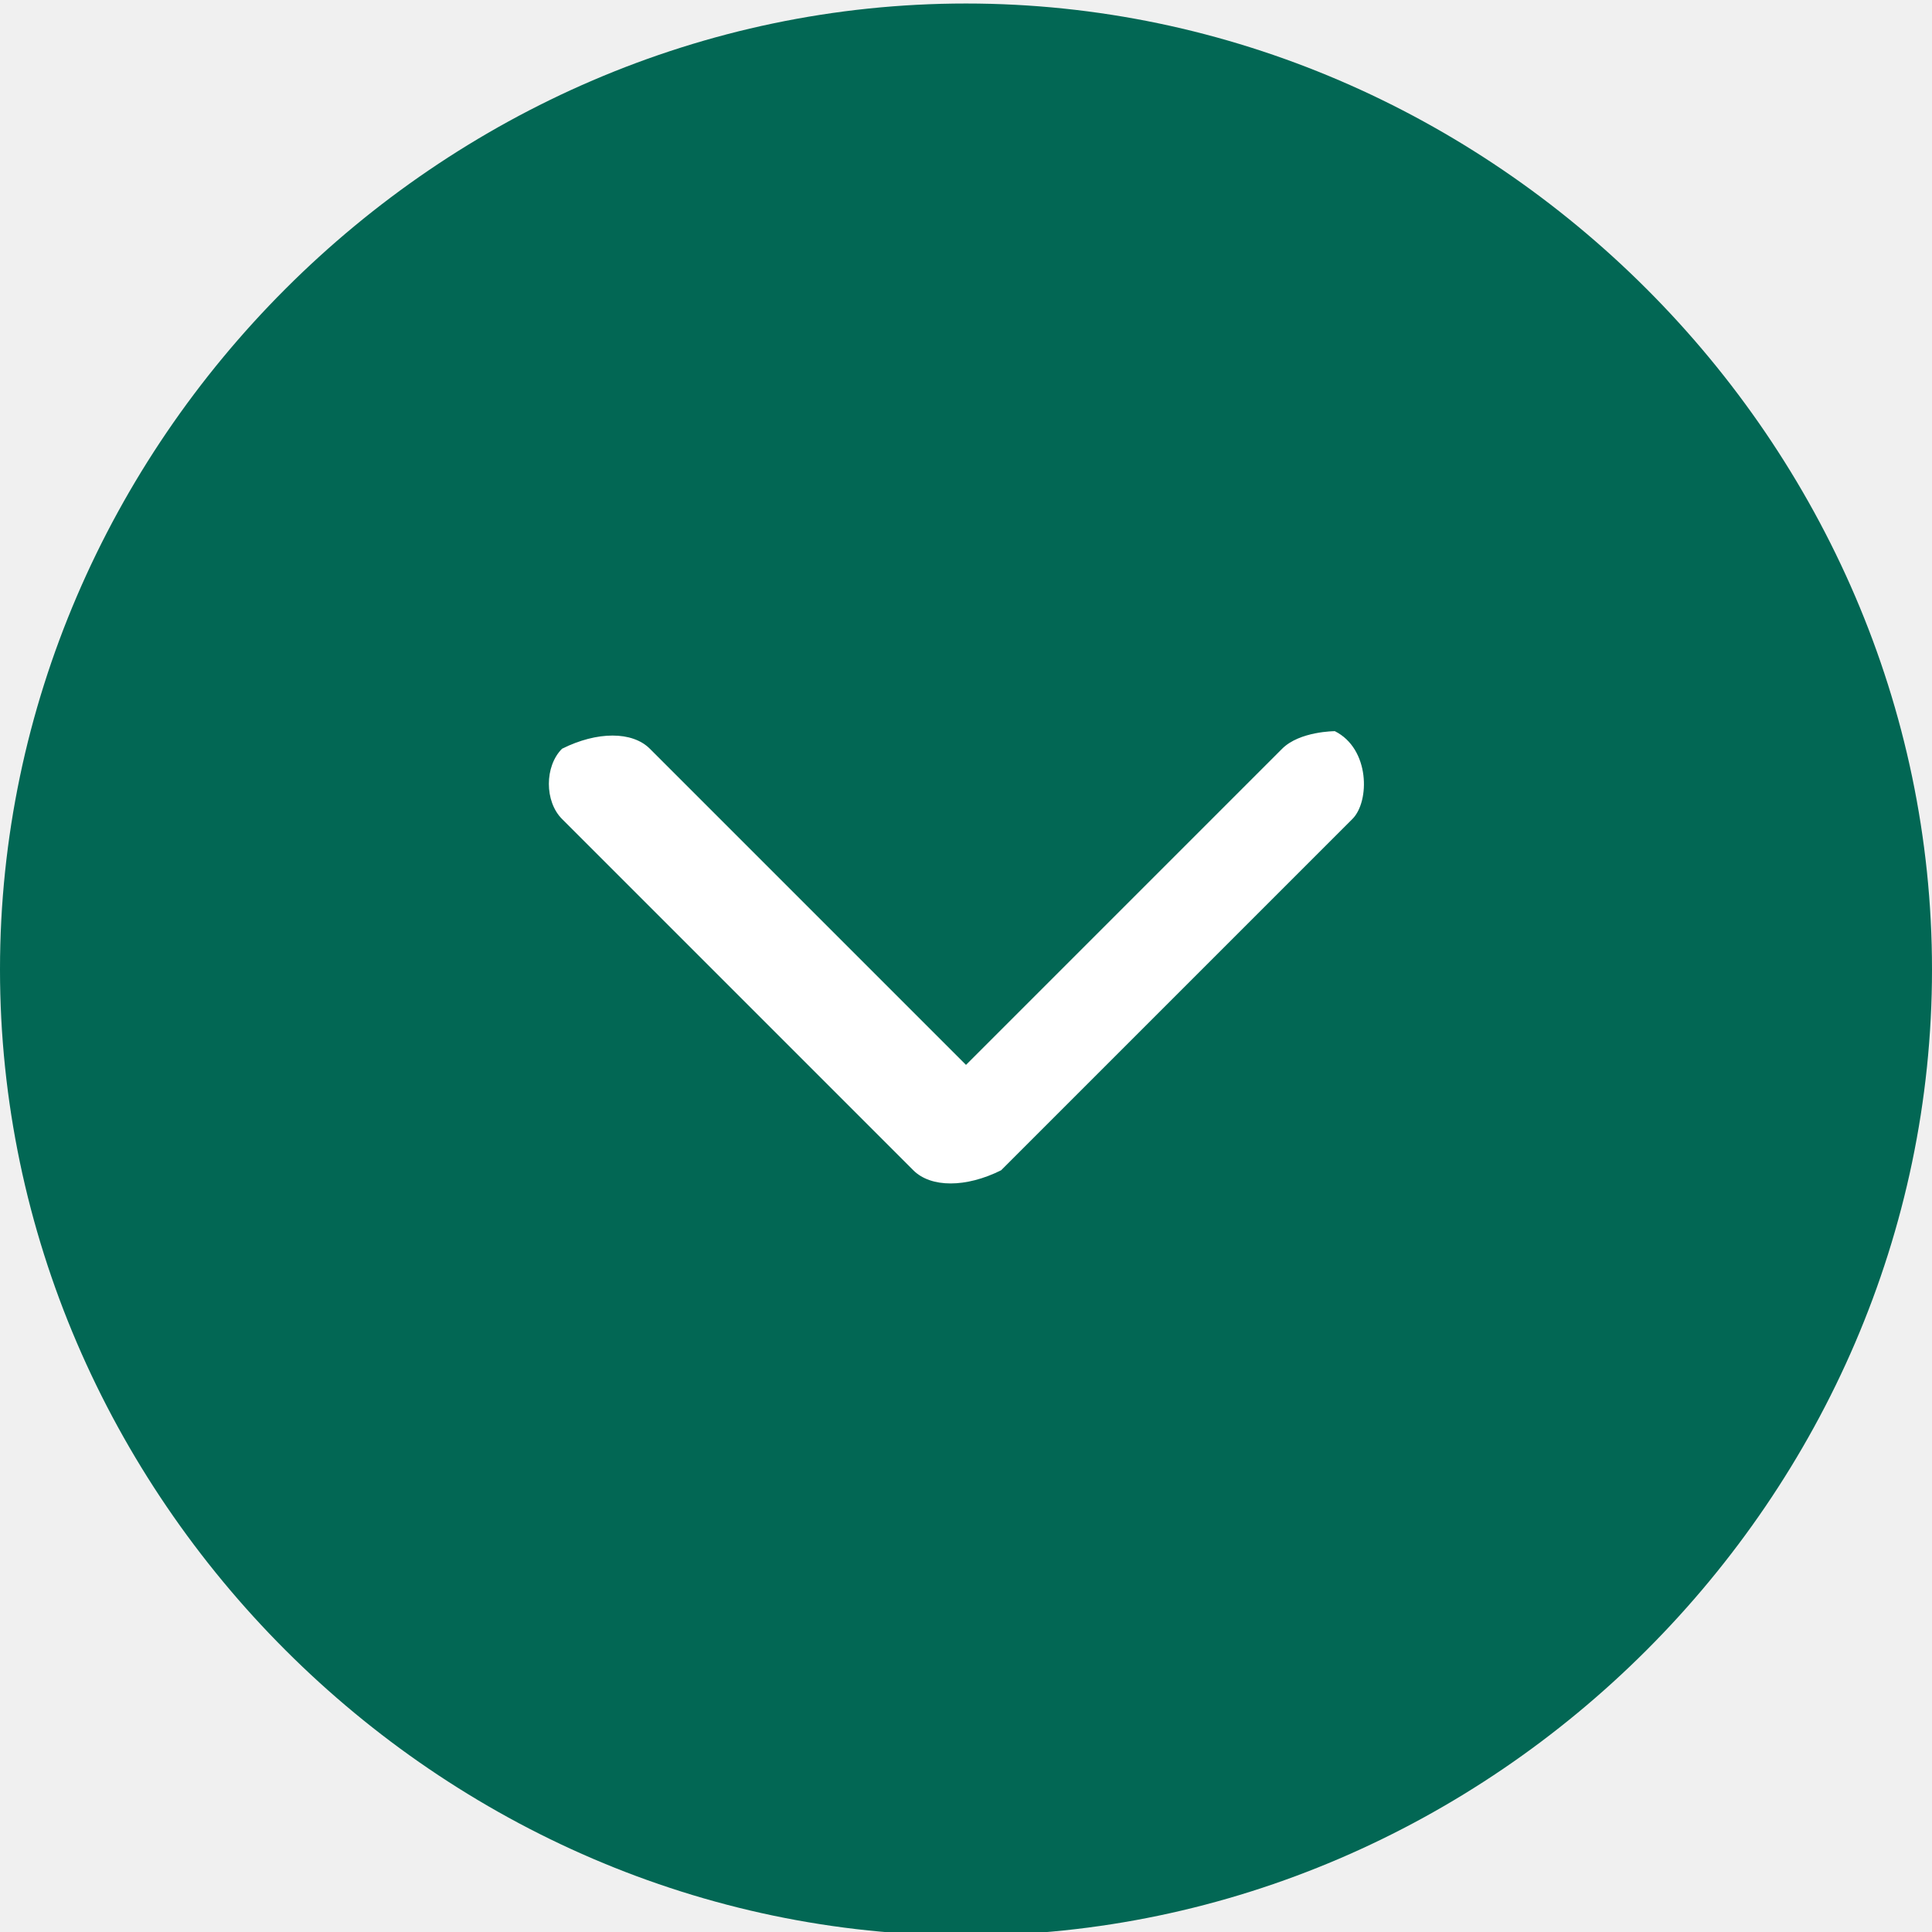
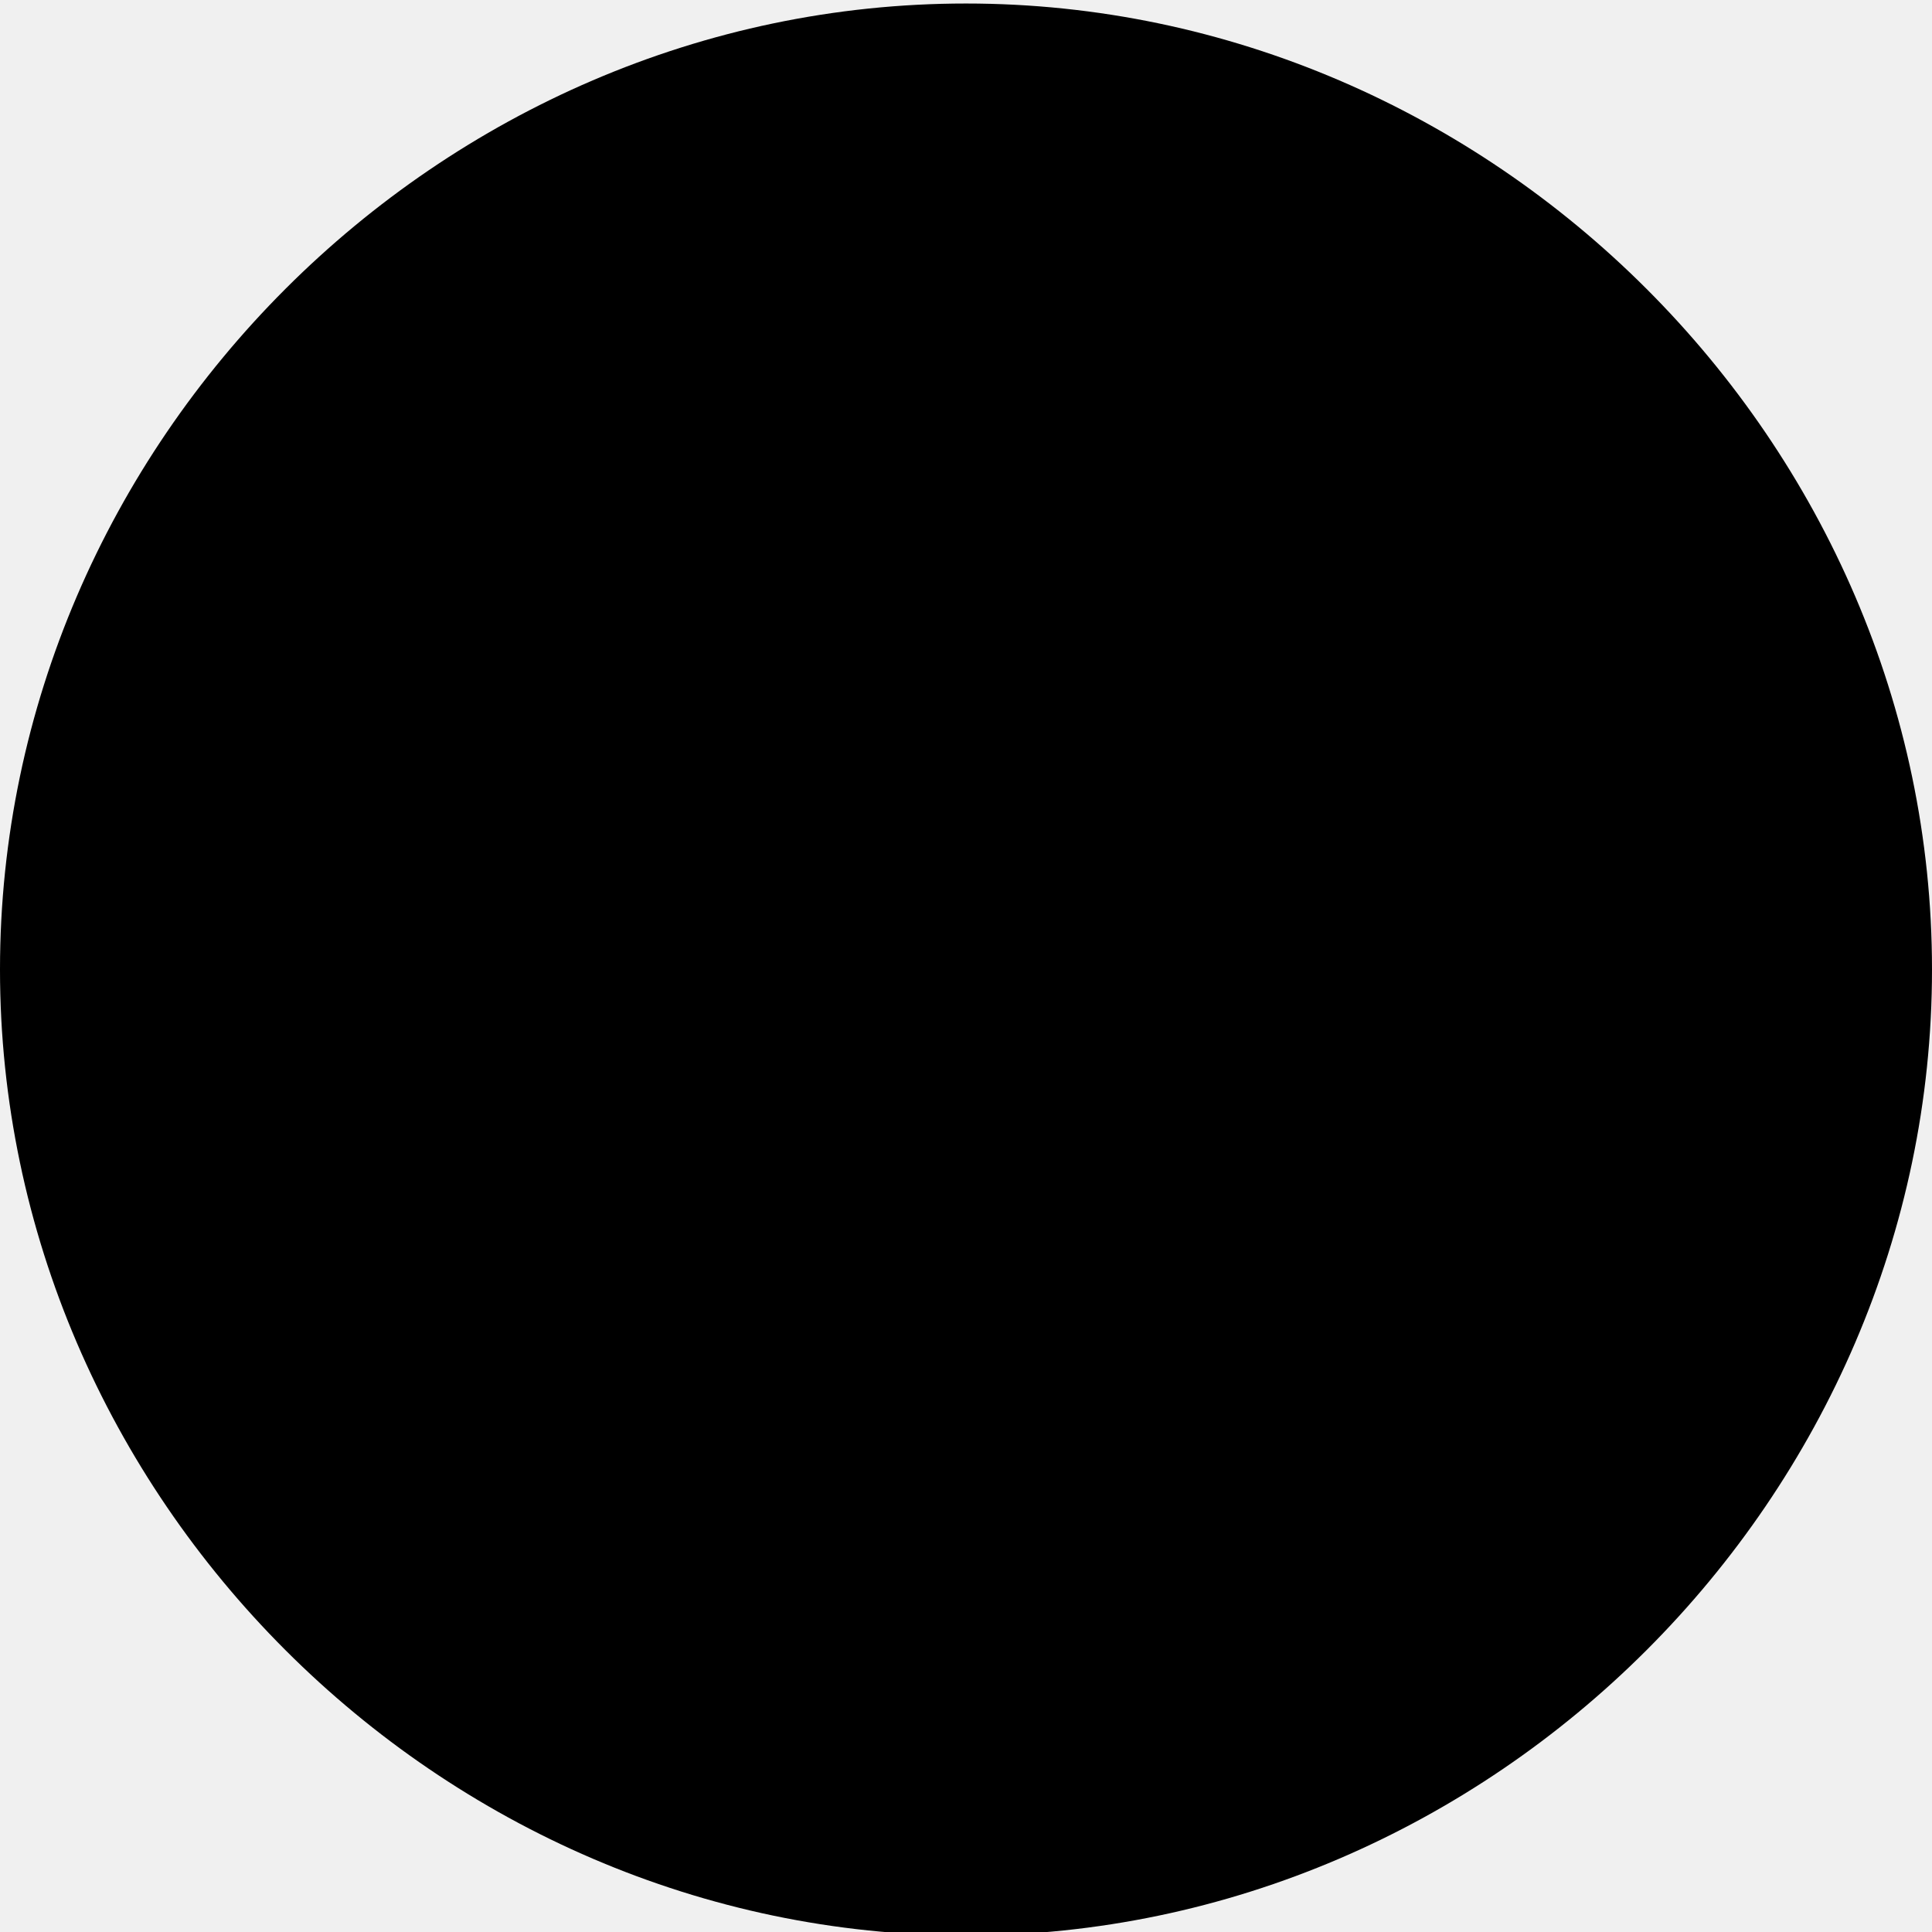
<svg xmlns="http://www.w3.org/2000/svg" version="1.1" id="Layer_1" x="0px" y="0px" viewBox="0 0 11 11" style="enable-background:new 0 0 11 11;" xml:space="preserve">
  <style type="text/css">
	.st0{fill:#026754;}
	.st1{fill:#FFFFFF;}
</style>
  <g transform="matrix(0, -1, 1, 0, -19.5, 34.62)">
-     <path id="Bg-2_1_" class="st0" d="M29.1,30.5L29.1,30.5c-3,0-5.5-2.5-5.5-5.5l0,0c0-3,2.5-5.5,5.5-5.5l0,0c3,0,5.5,2.5,5.5,5.5l0,0   C34.6,28,32.1,30.5,29.1,30.5z" />
+     <path id="Bg-2_1_" className="st0" d="M29.1,30.5L29.1,30.5c-3,0-5.5-2.5-5.5-5.5l0,0c0-3,2.5-5.5,5.5-5.5l0,0c3,0,5.5,2.5,5.5,5.5l0,0   C34.6,28,32.1,30.5,29.1,30.5z" />
  </g>
  <g id="Icon_-_Chevron-2" transform="translate(0 7.963) rotate(-90)">
-     <path id="Vector" class="st1" d="M3.7,7.3L1.9,5.5l1.8-1.8c0.1-0.1,0.1-0.3,0-0.5c-0.1-0.1-0.3-0.1-0.4,0l-2,2   c-0.1,0.1-0.1,0.3,0,0.5l2,2c0.1,0.1,0.4,0.1,0.5-0.1C3.8,7.6,3.8,7.4,3.7,7.3z" />
+     <path id="Vector" className="st1" d="M3.7,7.3L1.9,5.5l1.8-1.8c0.1-0.1,0.1-0.3,0-0.5c-0.1-0.1-0.3-0.1-0.4,0l-2,2   c-0.1,0.1-0.1,0.3,0,0.5l2,2c0.1,0.1,0.4,0.1,0.5-0.1C3.8,7.6,3.8,7.4,3.7,7.3z" />
  </g>
</svg>
